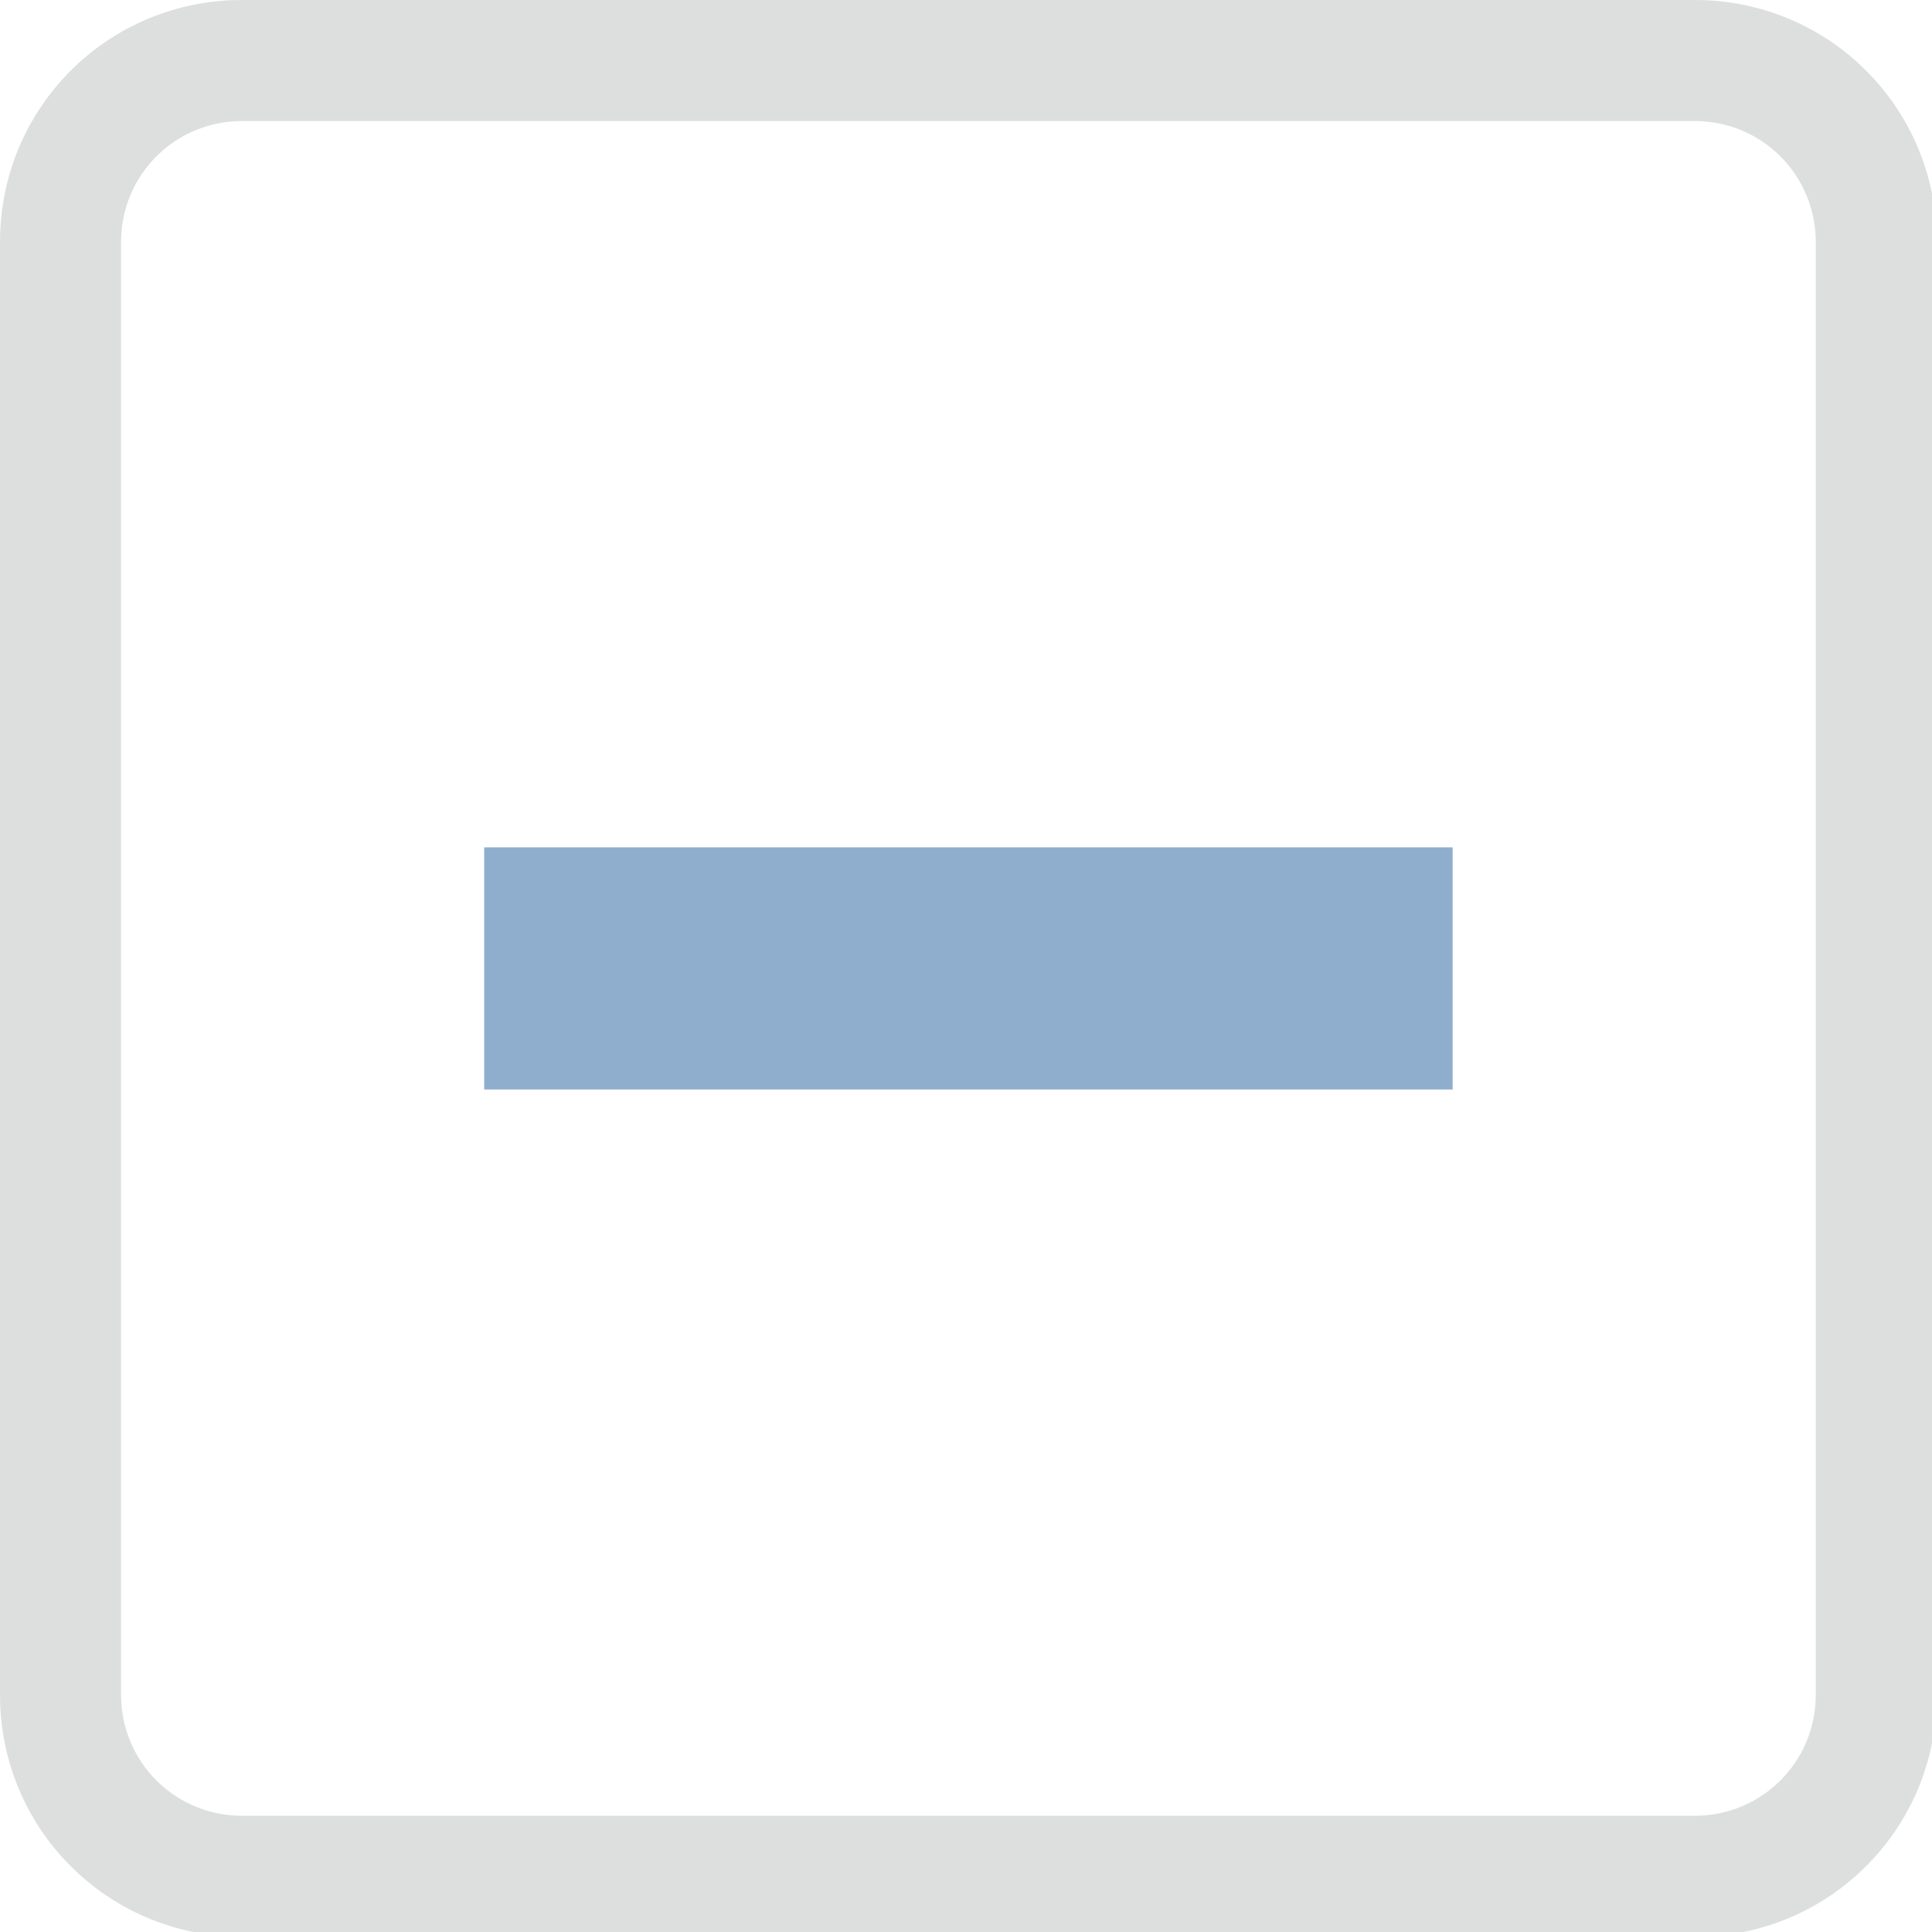
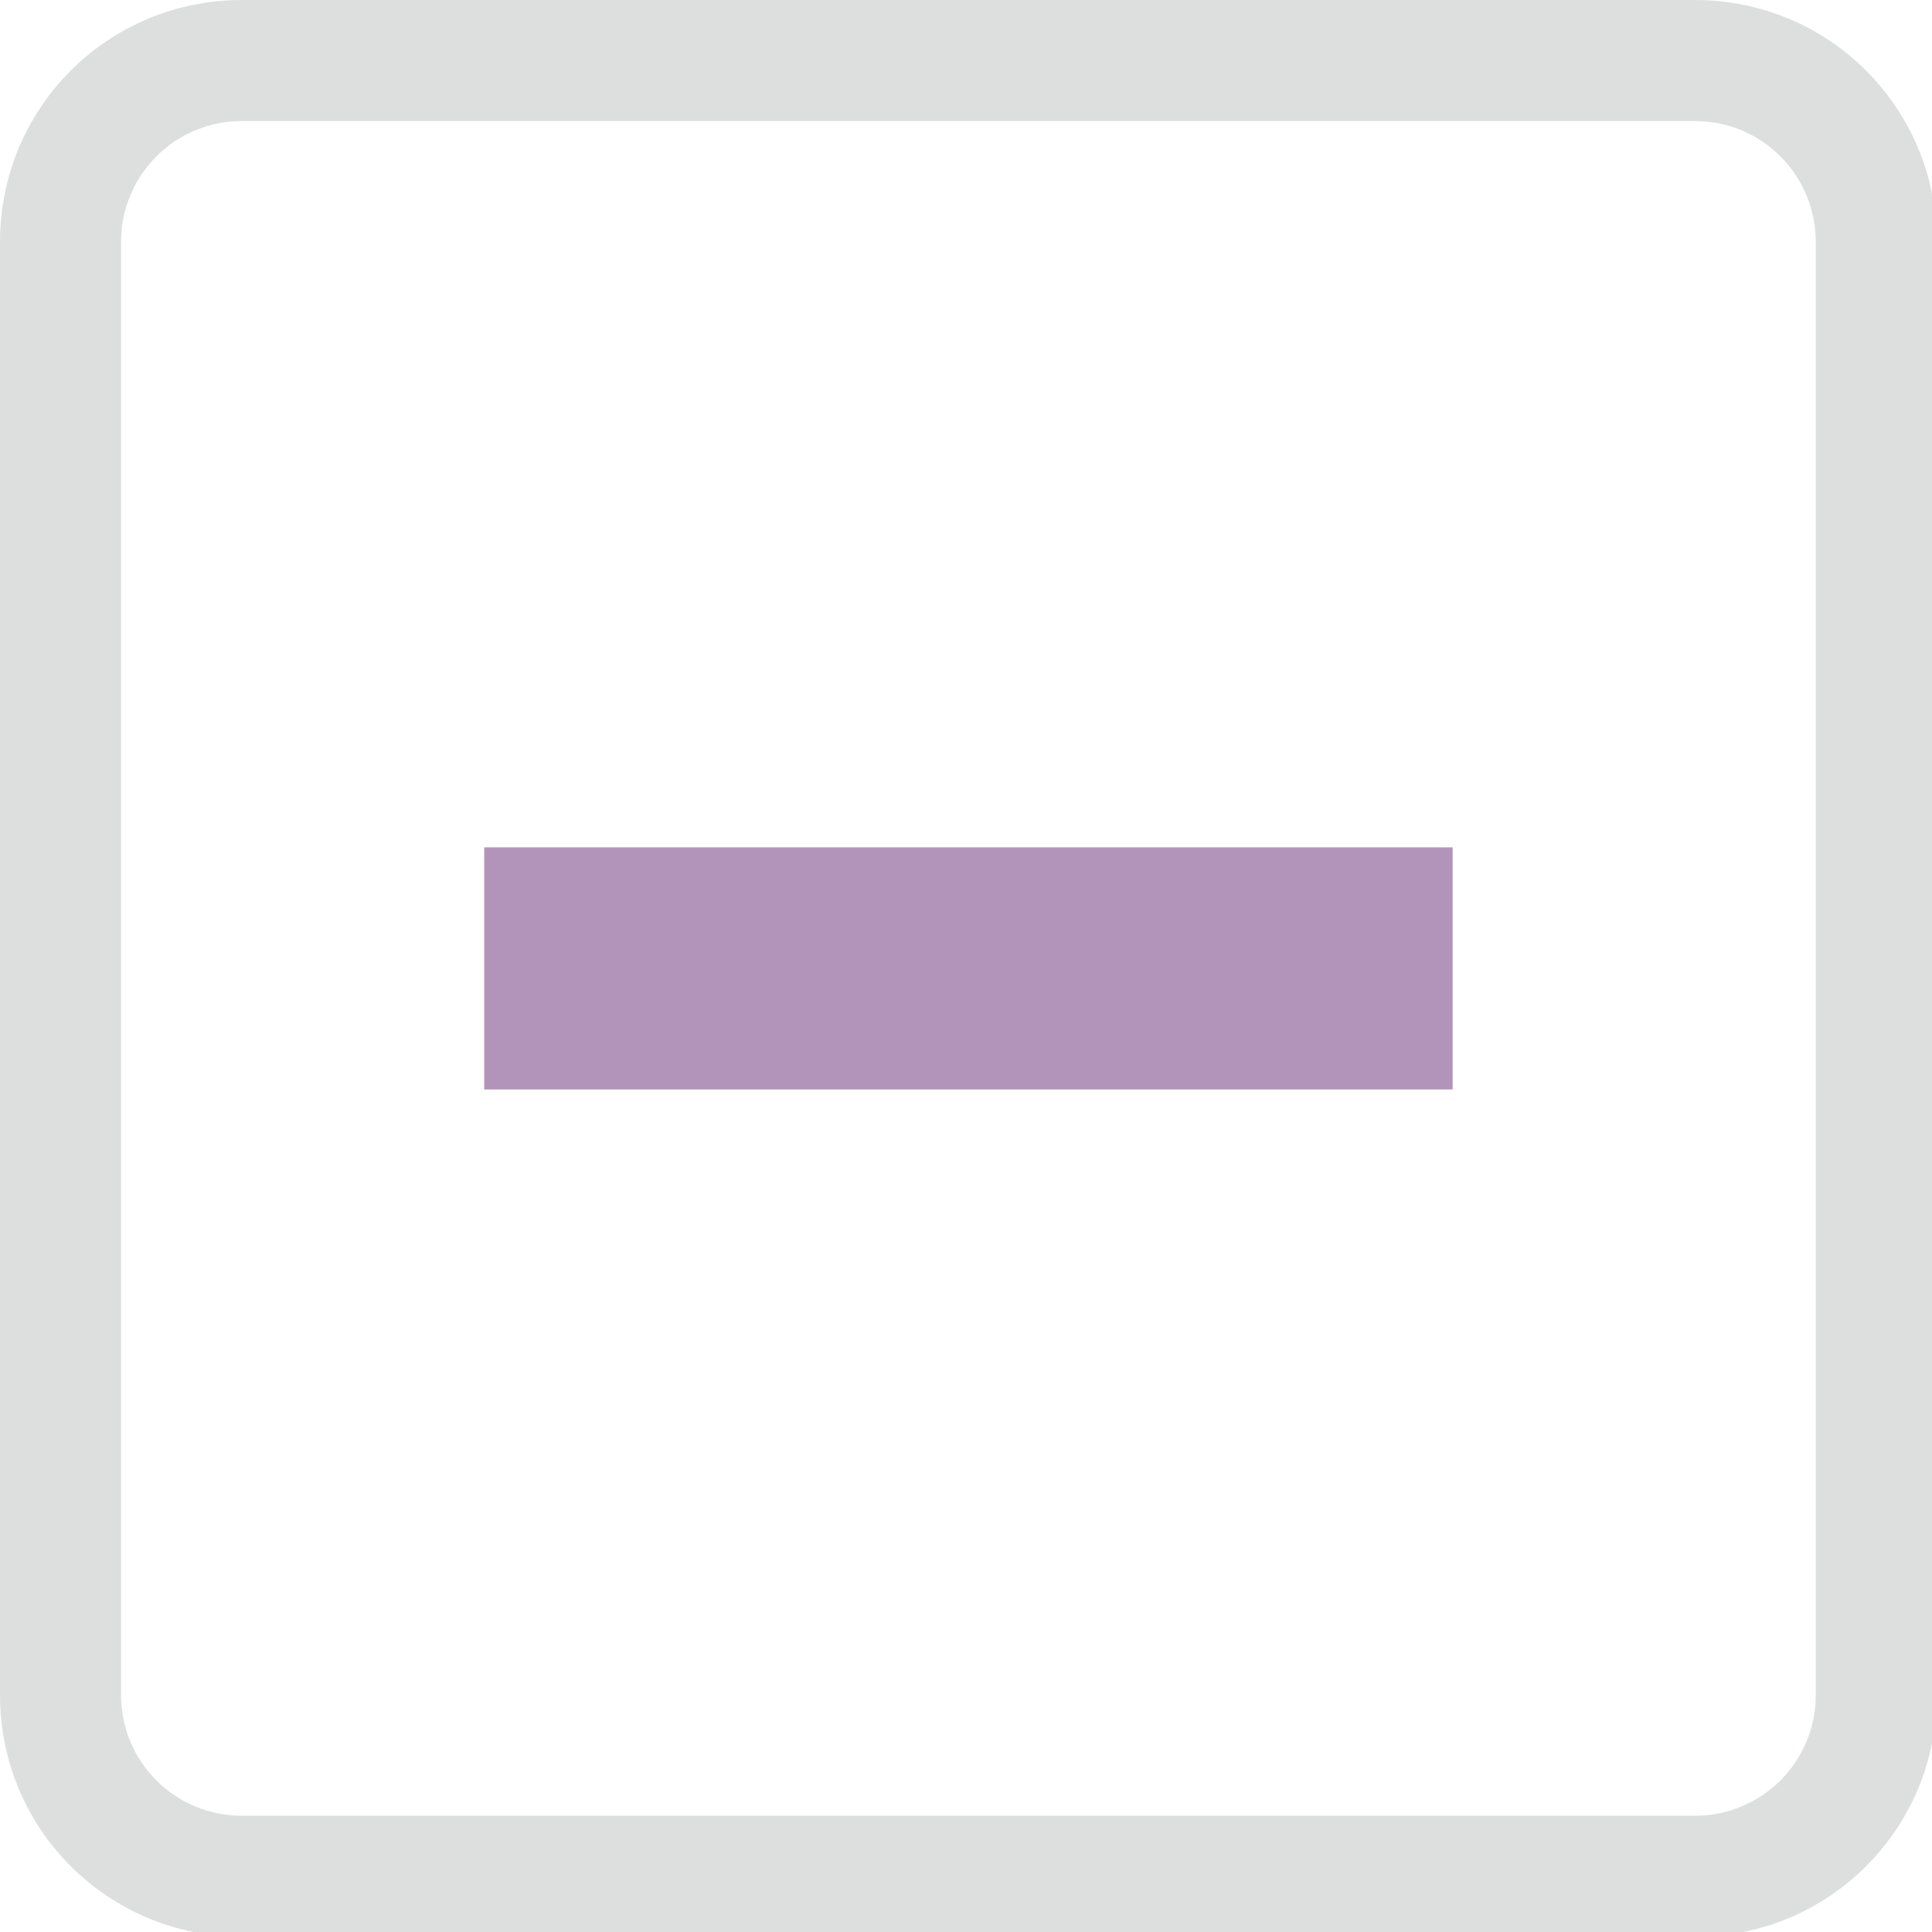
<svg xmlns="http://www.w3.org/2000/svg" width="133pt" height="133pt" viewBox="0 0 133 133" version="1.1">
  <g id="surface1">
    <path style=" stroke:none;fill-rule:nonzero;fill:#c5c8c6;fill-opacity:0.5;" d="M 16.668 0 C 7.422 0 0 7.422 0 16.668 L 0 116.668 C 0 125.91 7.422 133.332 16.668 133.332 L 116.668 133.332 C 125.91 133.332 133.332 125.91 133.332 116.668 L 133.332 16.668 C 133.332 7.422 125.91 0 116.668 0 Z M 16.668 8.332 L 116.668 8.332 C 121.289 8.332 125 12.043 125 16.668 L 125 116.668 C 125 121.289 121.289 125 116.668 125 L 16.668 125 C 12.043 125 8.332 121.289 8.332 116.668 L 8.332 16.668 C 8.332 12.043 12.043 8.332 16.668 8.332 Z M 16.668 8.332 " />
    <path style=" stroke:none;fill-rule:nonzero;fill:#c5c8c6;fill-opacity:0.15;" d="M 16.668 0 C 7.422 0 0 7.422 0 16.668 L 0 116.668 C 0 125.91 7.422 133.332 16.668 133.332 L 116.668 133.332 C 125.91 133.332 133.332 125.91 133.332 116.668 L 133.332 16.668 C 133.332 7.422 125.91 0 116.668 0 Z M 16.668 8.332 L 116.668 8.332 C 121.289 8.332 125 12.043 125 16.668 L 125 116.668 C 125 121.289 121.289 125 116.668 125 L 16.668 125 C 12.043 125 8.332 121.289 8.332 116.668 L 8.332 16.668 C 8.332 12.043 12.043 8.332 16.668 8.332 Z M 16.668 8.332 " />
-     <path style=" stroke:none;fill-rule:nonzero;fill:#8fadcc;fill-opacity:1;" d="M 33.332 58.332 L 100 58.332 L 100 75 L 33.332 75 Z M 33.332 58.332 " />
+     <path style=" stroke:none;fill-rule:nonzero;fill:#b294bb;fill-opacity:1;" d="M 33.332 58.332 L 100 58.332 L 100 75 L 33.332 75 Z M 33.332 58.332 " />
  </g>
</svg>
